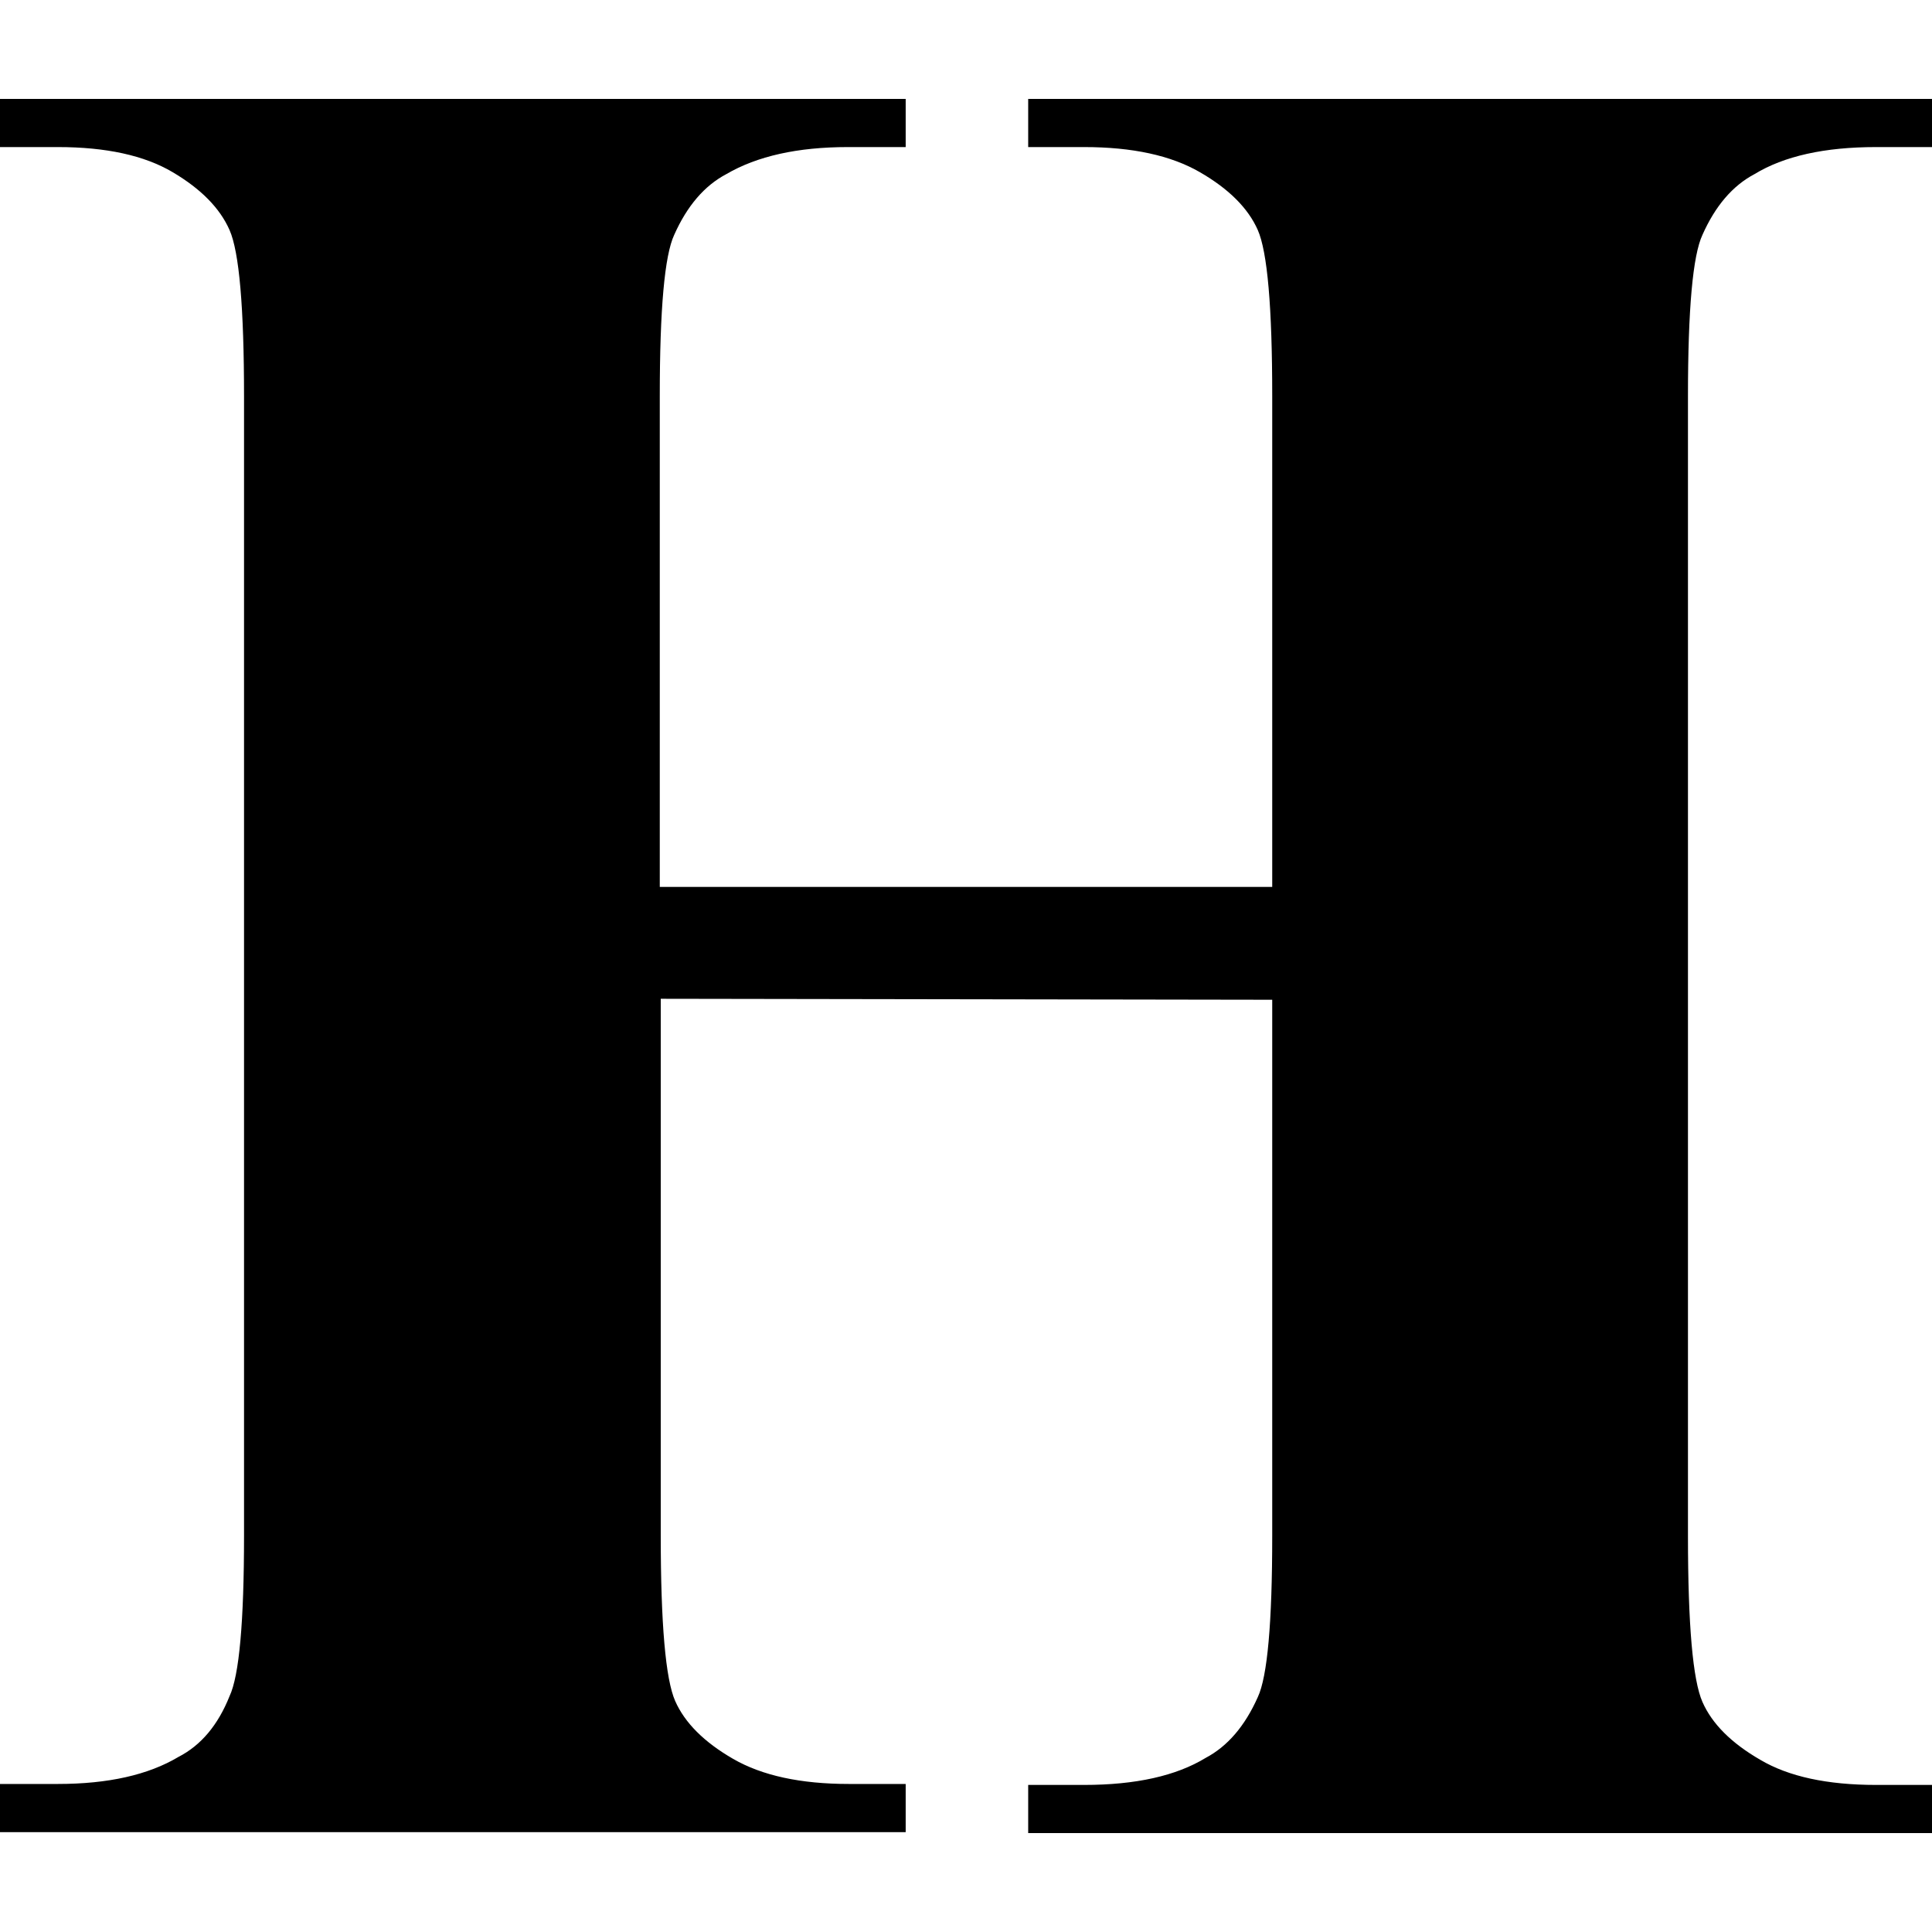
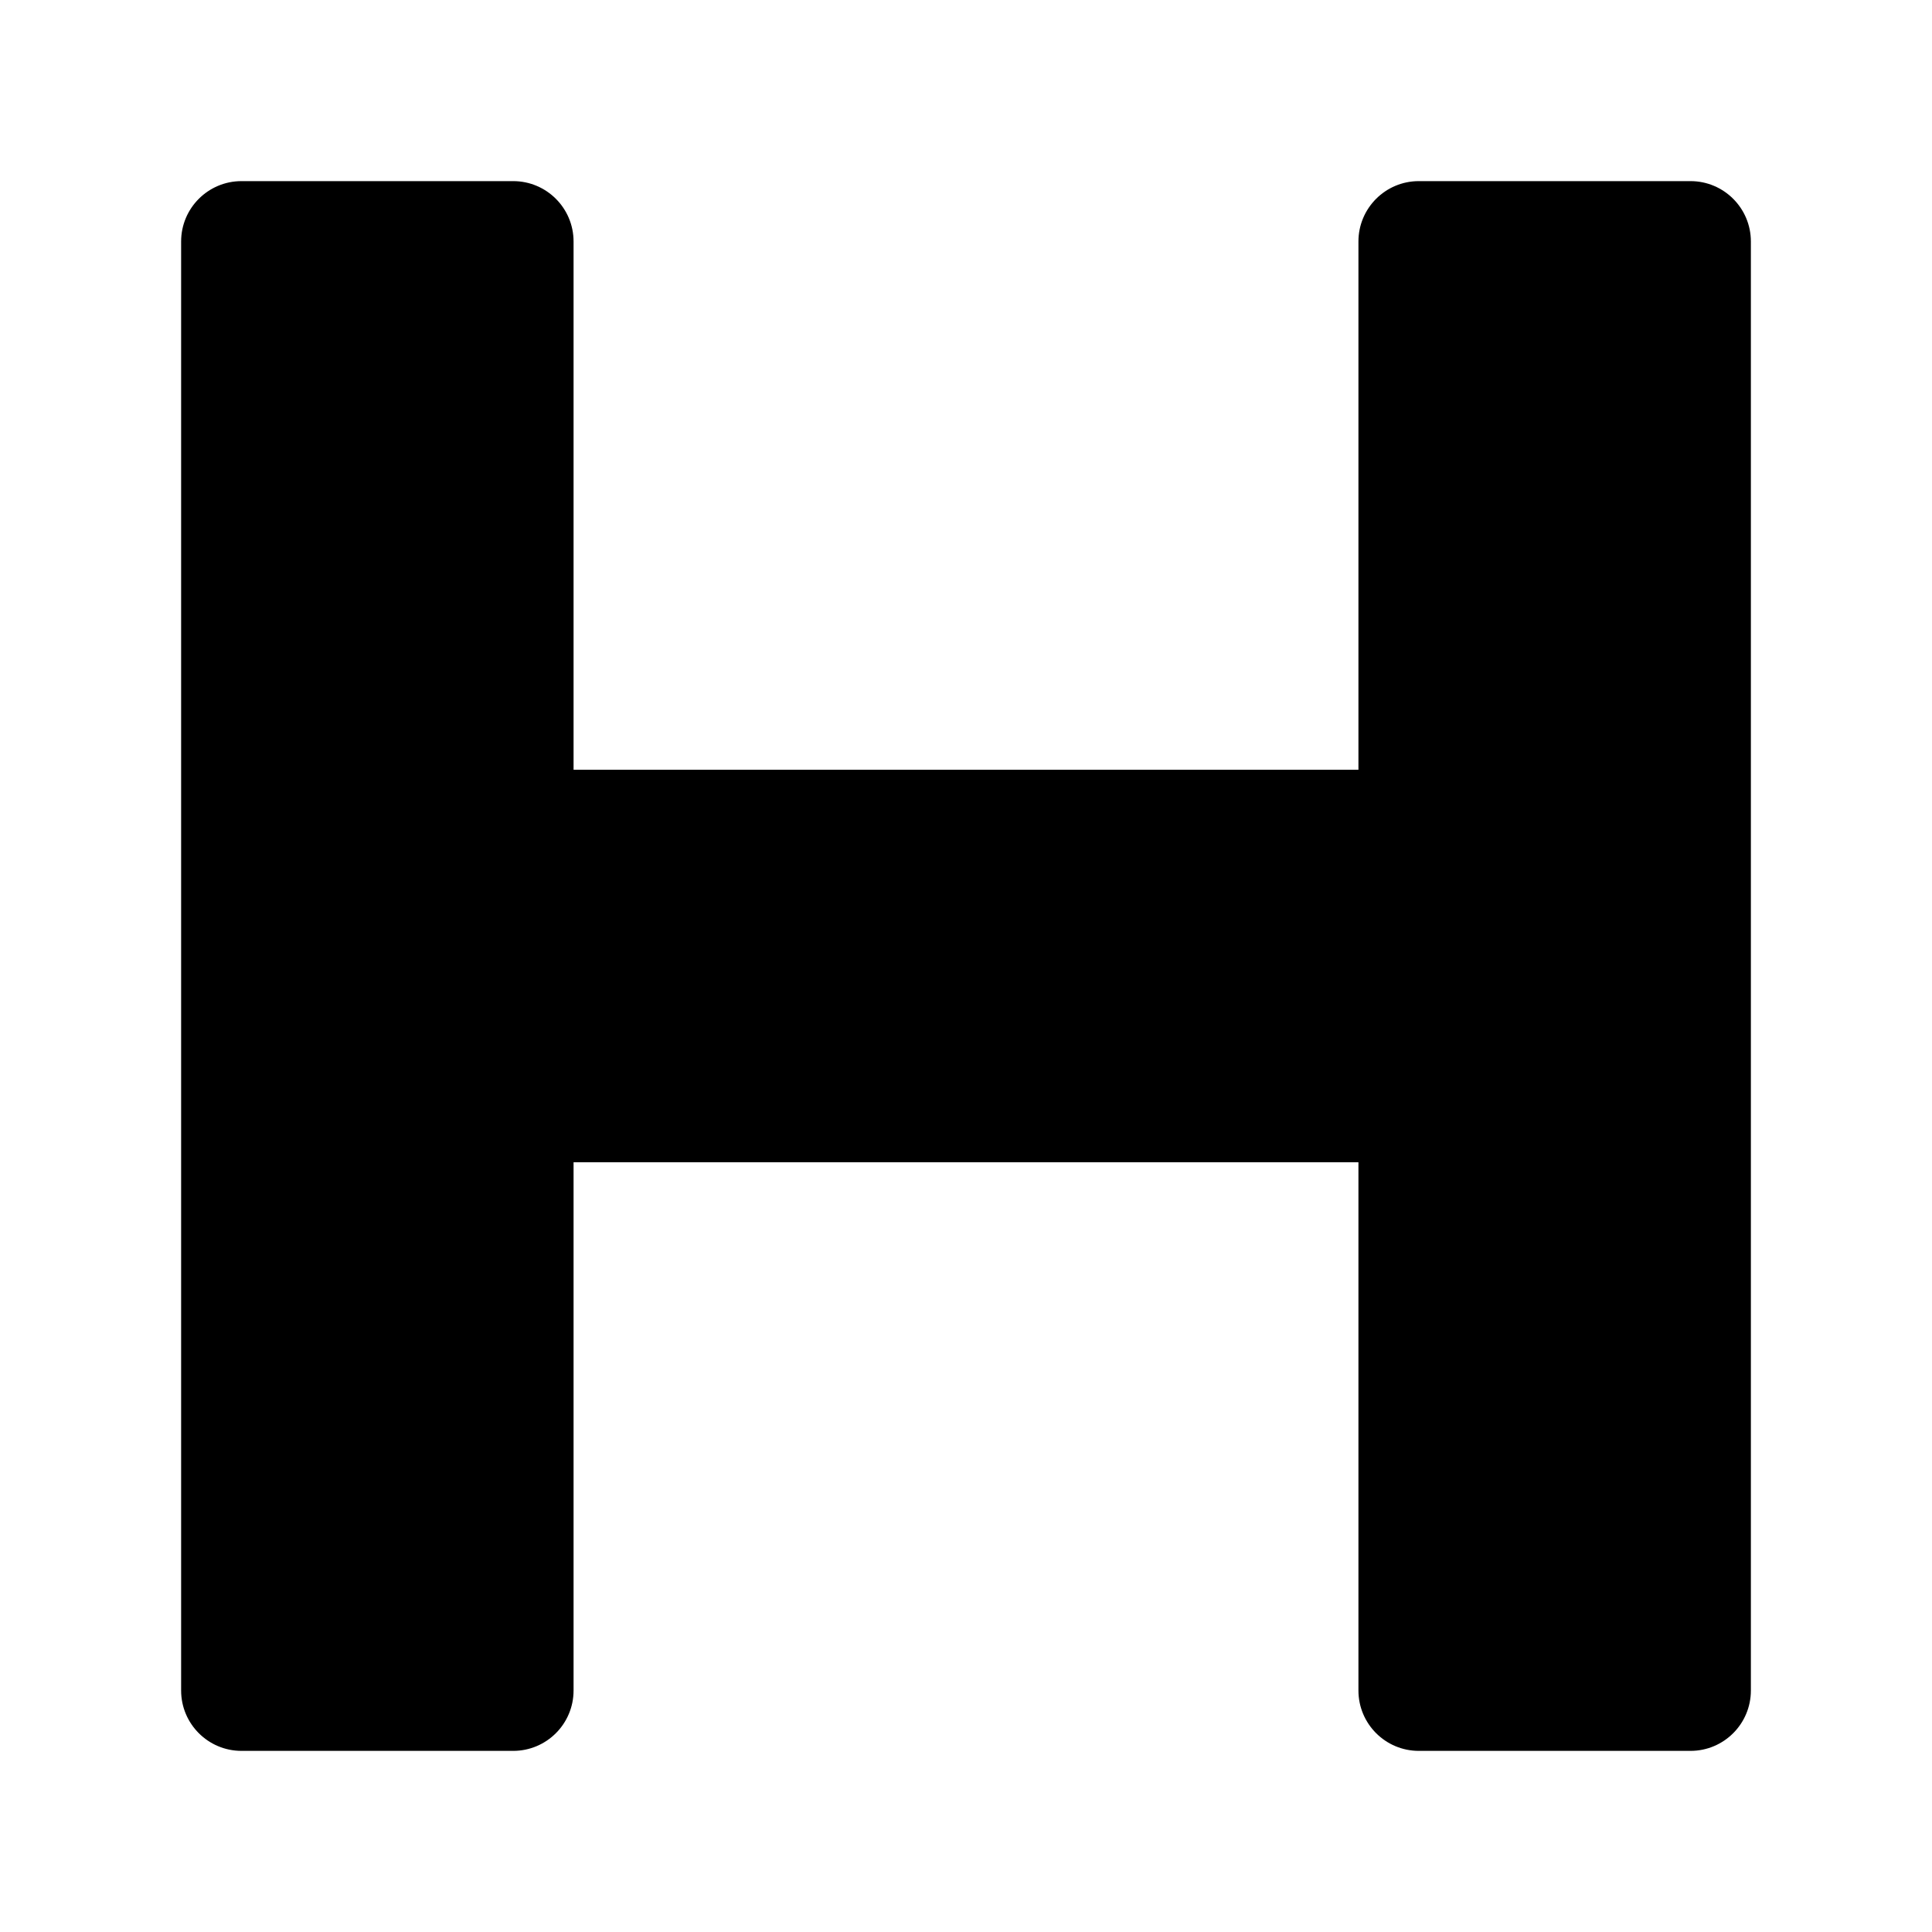
- <svg xmlns="http://www.w3.org/2000/svg" version="1.1" x="0" y="0" width="32" height="32" viewBox="0, 0, 32, 32">
-   <g id="Background">
-     <rect x="0" y="0" width="32" height="32" fill="#000000" fill-opacity="0" />
-   </g>
-   <g id="Layer_1">
-     <path d="M10.944,16.543 L10.944,25.426 Q10.944,27.631 11.183,28.174 Q11.423,28.717 12.142,29.132 Q12.861,29.548 14.059,29.548 L15.001,29.548 L15.001,30.346 L0,30.346 L0,29.548 L0.959,29.548 Q2.205,29.548 2.956,29.1 Q3.515,28.813 3.802,28.094 Q4.042,27.583 4.042,25.426 L4.042,6.574 Q4.042,4.353 3.802,3.81 Q3.563,3.267 2.86,2.852 Q2.157,2.436 0.959,2.436 L0,2.436 L0,1.638 L15.001,1.638 L15.001,2.436 L14.043,2.436 Q12.797,2.436 12.03,2.884 Q11.487,3.171 11.167,3.89 Q10.928,4.401 10.928,6.558 L10.928,14.69 L21.072,14.69 L21.072,6.558 Q21.072,4.353 20.833,3.81 Q20.593,3.267 19.874,2.852 Q19.155,2.436 17.957,2.436 L17.03,2.436 L17.03,1.638 L32,1.638 L32,2.436 L31.073,2.436 Q29.795,2.436 29.06,2.884 Q28.517,3.171 28.198,3.89 Q27.958,4.401 27.958,6.558 L27.958,25.442 Q27.958,27.647 28.198,28.19 Q28.437,28.733 29.156,29.148 Q29.859,29.564 31.073,29.564 L32,29.564 L32,30.362 L17.03,30.362 L17.03,29.564 L17.957,29.564 Q19.235,29.564 19.97,29.116 Q20.513,28.829 20.833,28.11 Q21.072,27.599 21.072,25.442 L21.072,16.559 z" fill="#000000" />
-   </g>
+ <svg xmlns="http://www.w3.org/2000/svg" viewBox="0 0 32 32">
+   <path d="M0 0h32v32H0z" fill="none" />
+   <path d="M4 3H8.5A1 1 0 0 1 9.5 4V28A1 1 0 0 1 8.5 29H4A1 1 0 0 1 3 28V4A1 1 0 0 1 4 3ZM23.5 3H28A1 1 0 0 1 29 4V28A1 1 0 0 1 28 29H23.5A1 1 0 0 1 22.5 28V4A1 1 0 0 1 23.5 3ZM3.5 12.75H28.5A0.5 0.5 0 0 1 29 13.25V18.75A0.5 0.5 0 0 1 28.5 19.25H3.5A0.5 0.5 0 0 1 3 18.75V13.25A0.5 0.5 0 0 1 3.5 12.75Z" />
</svg>
